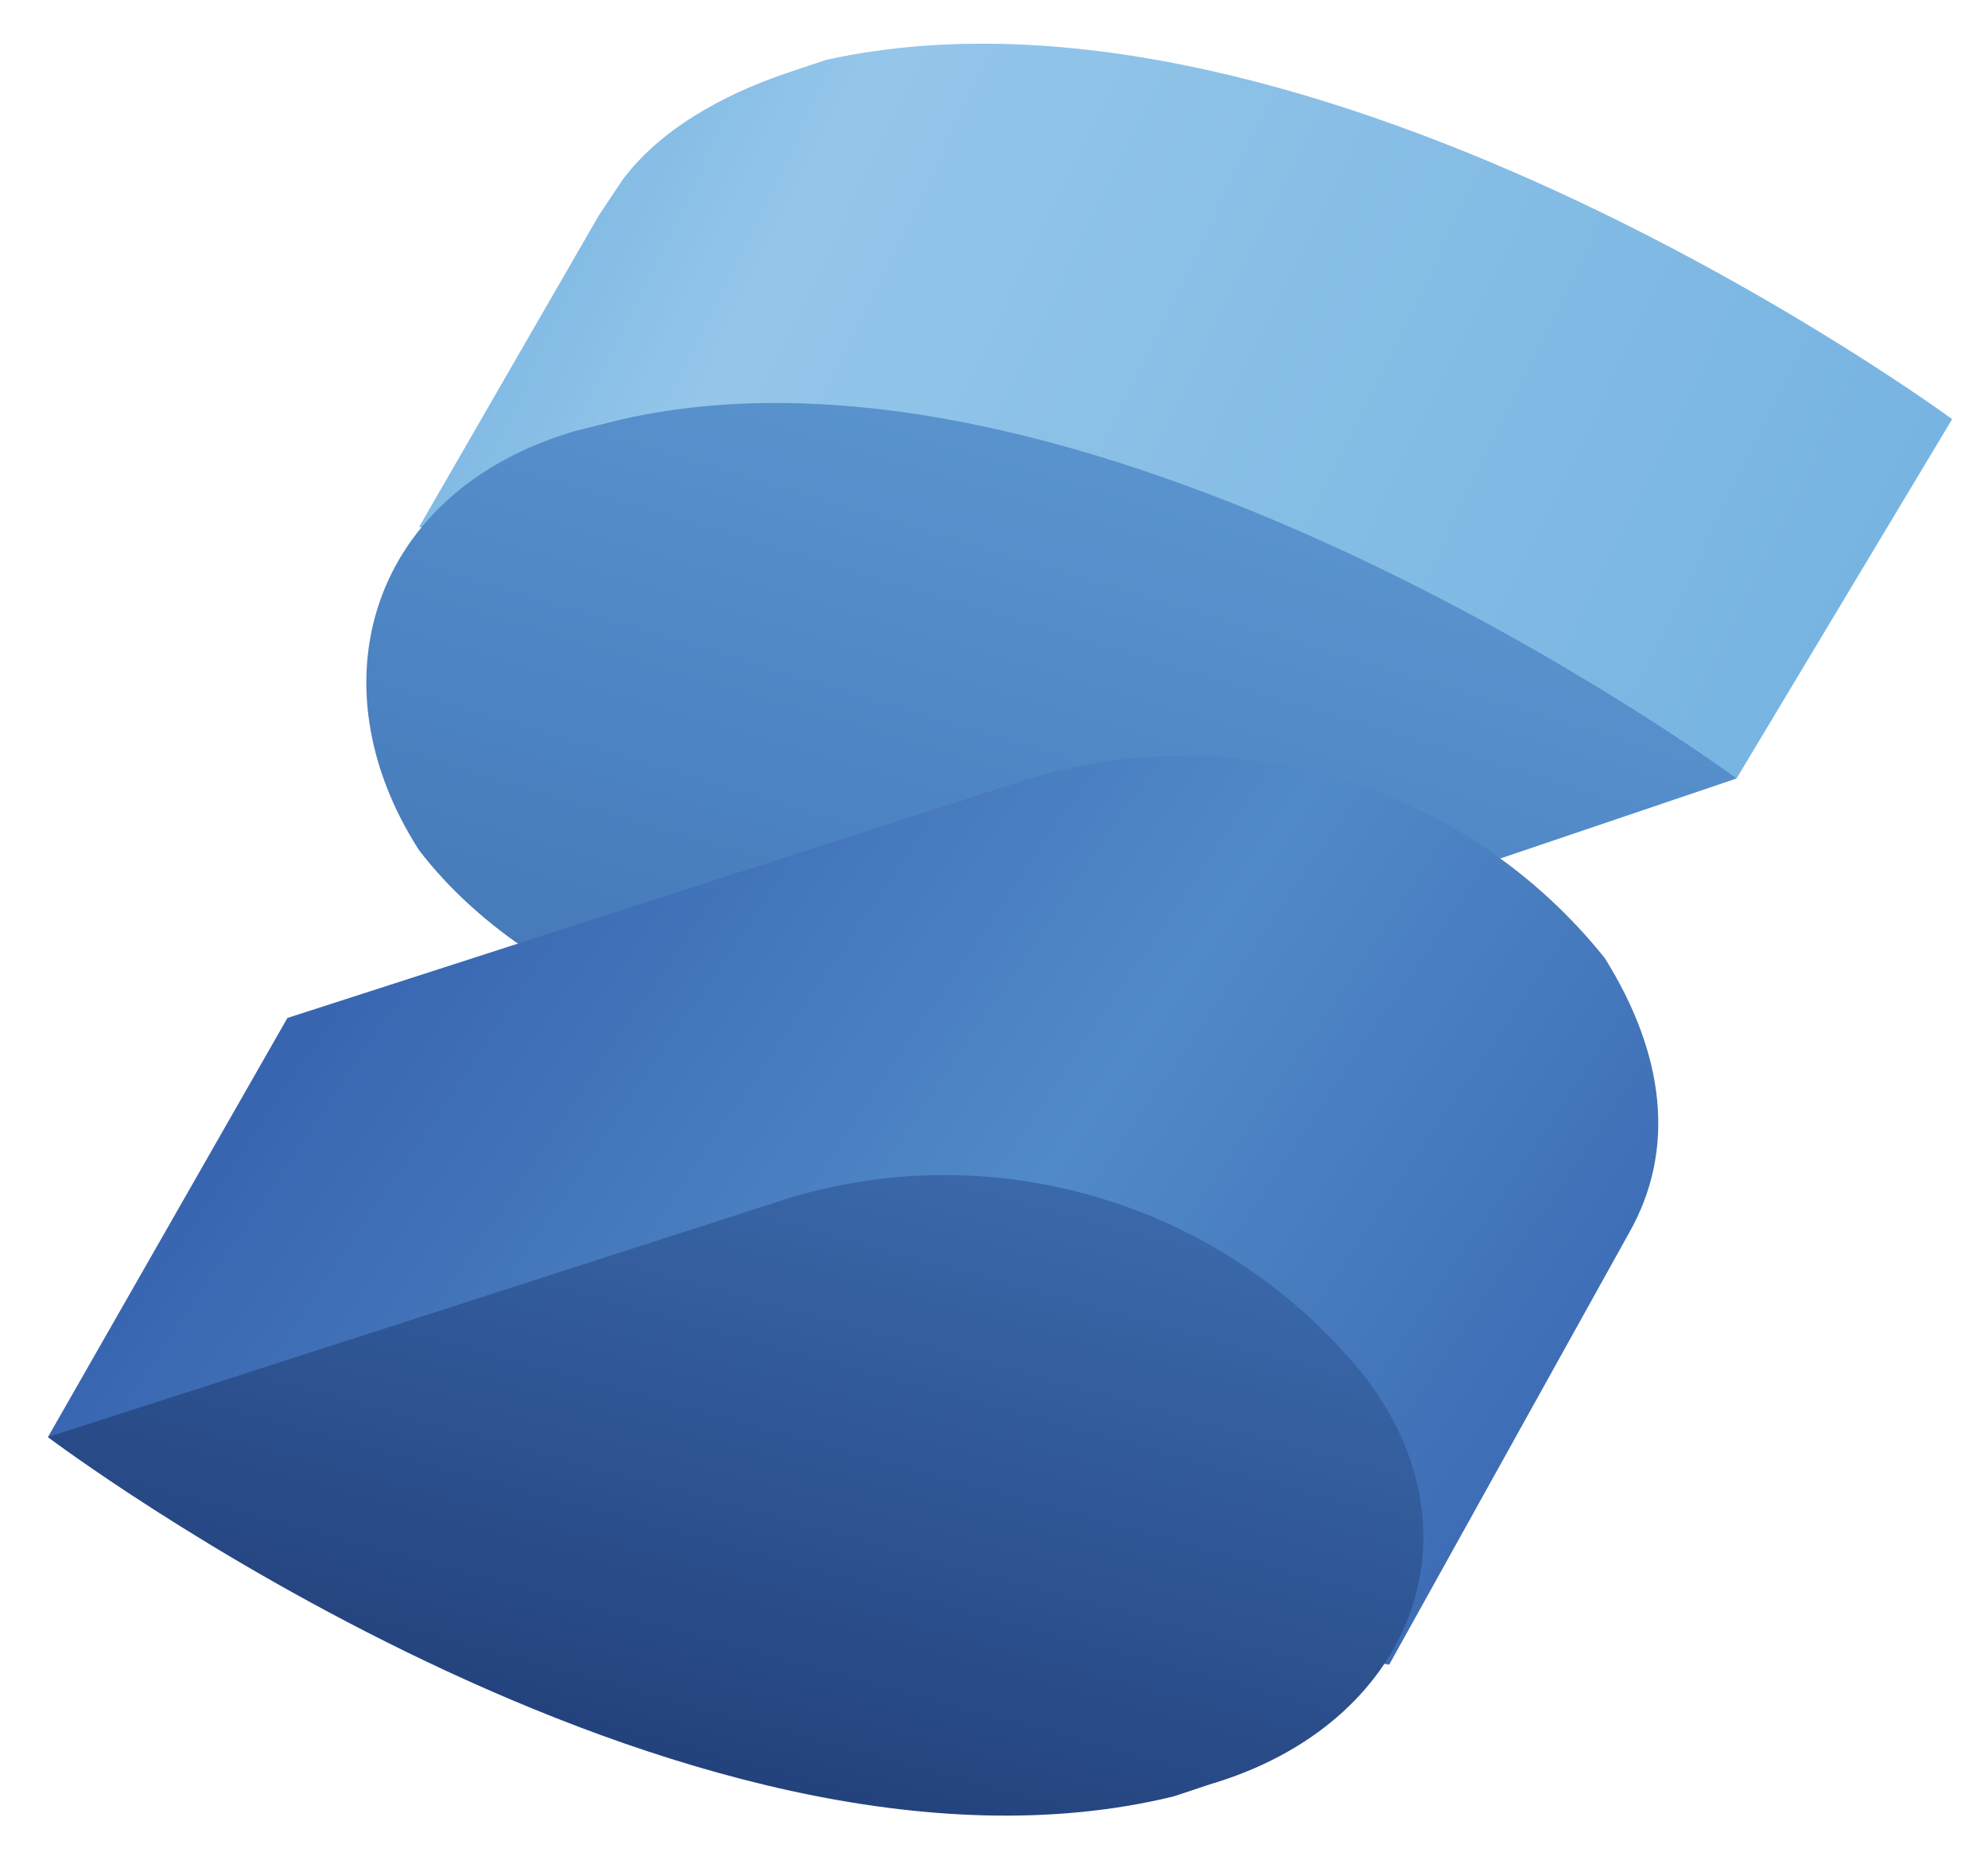
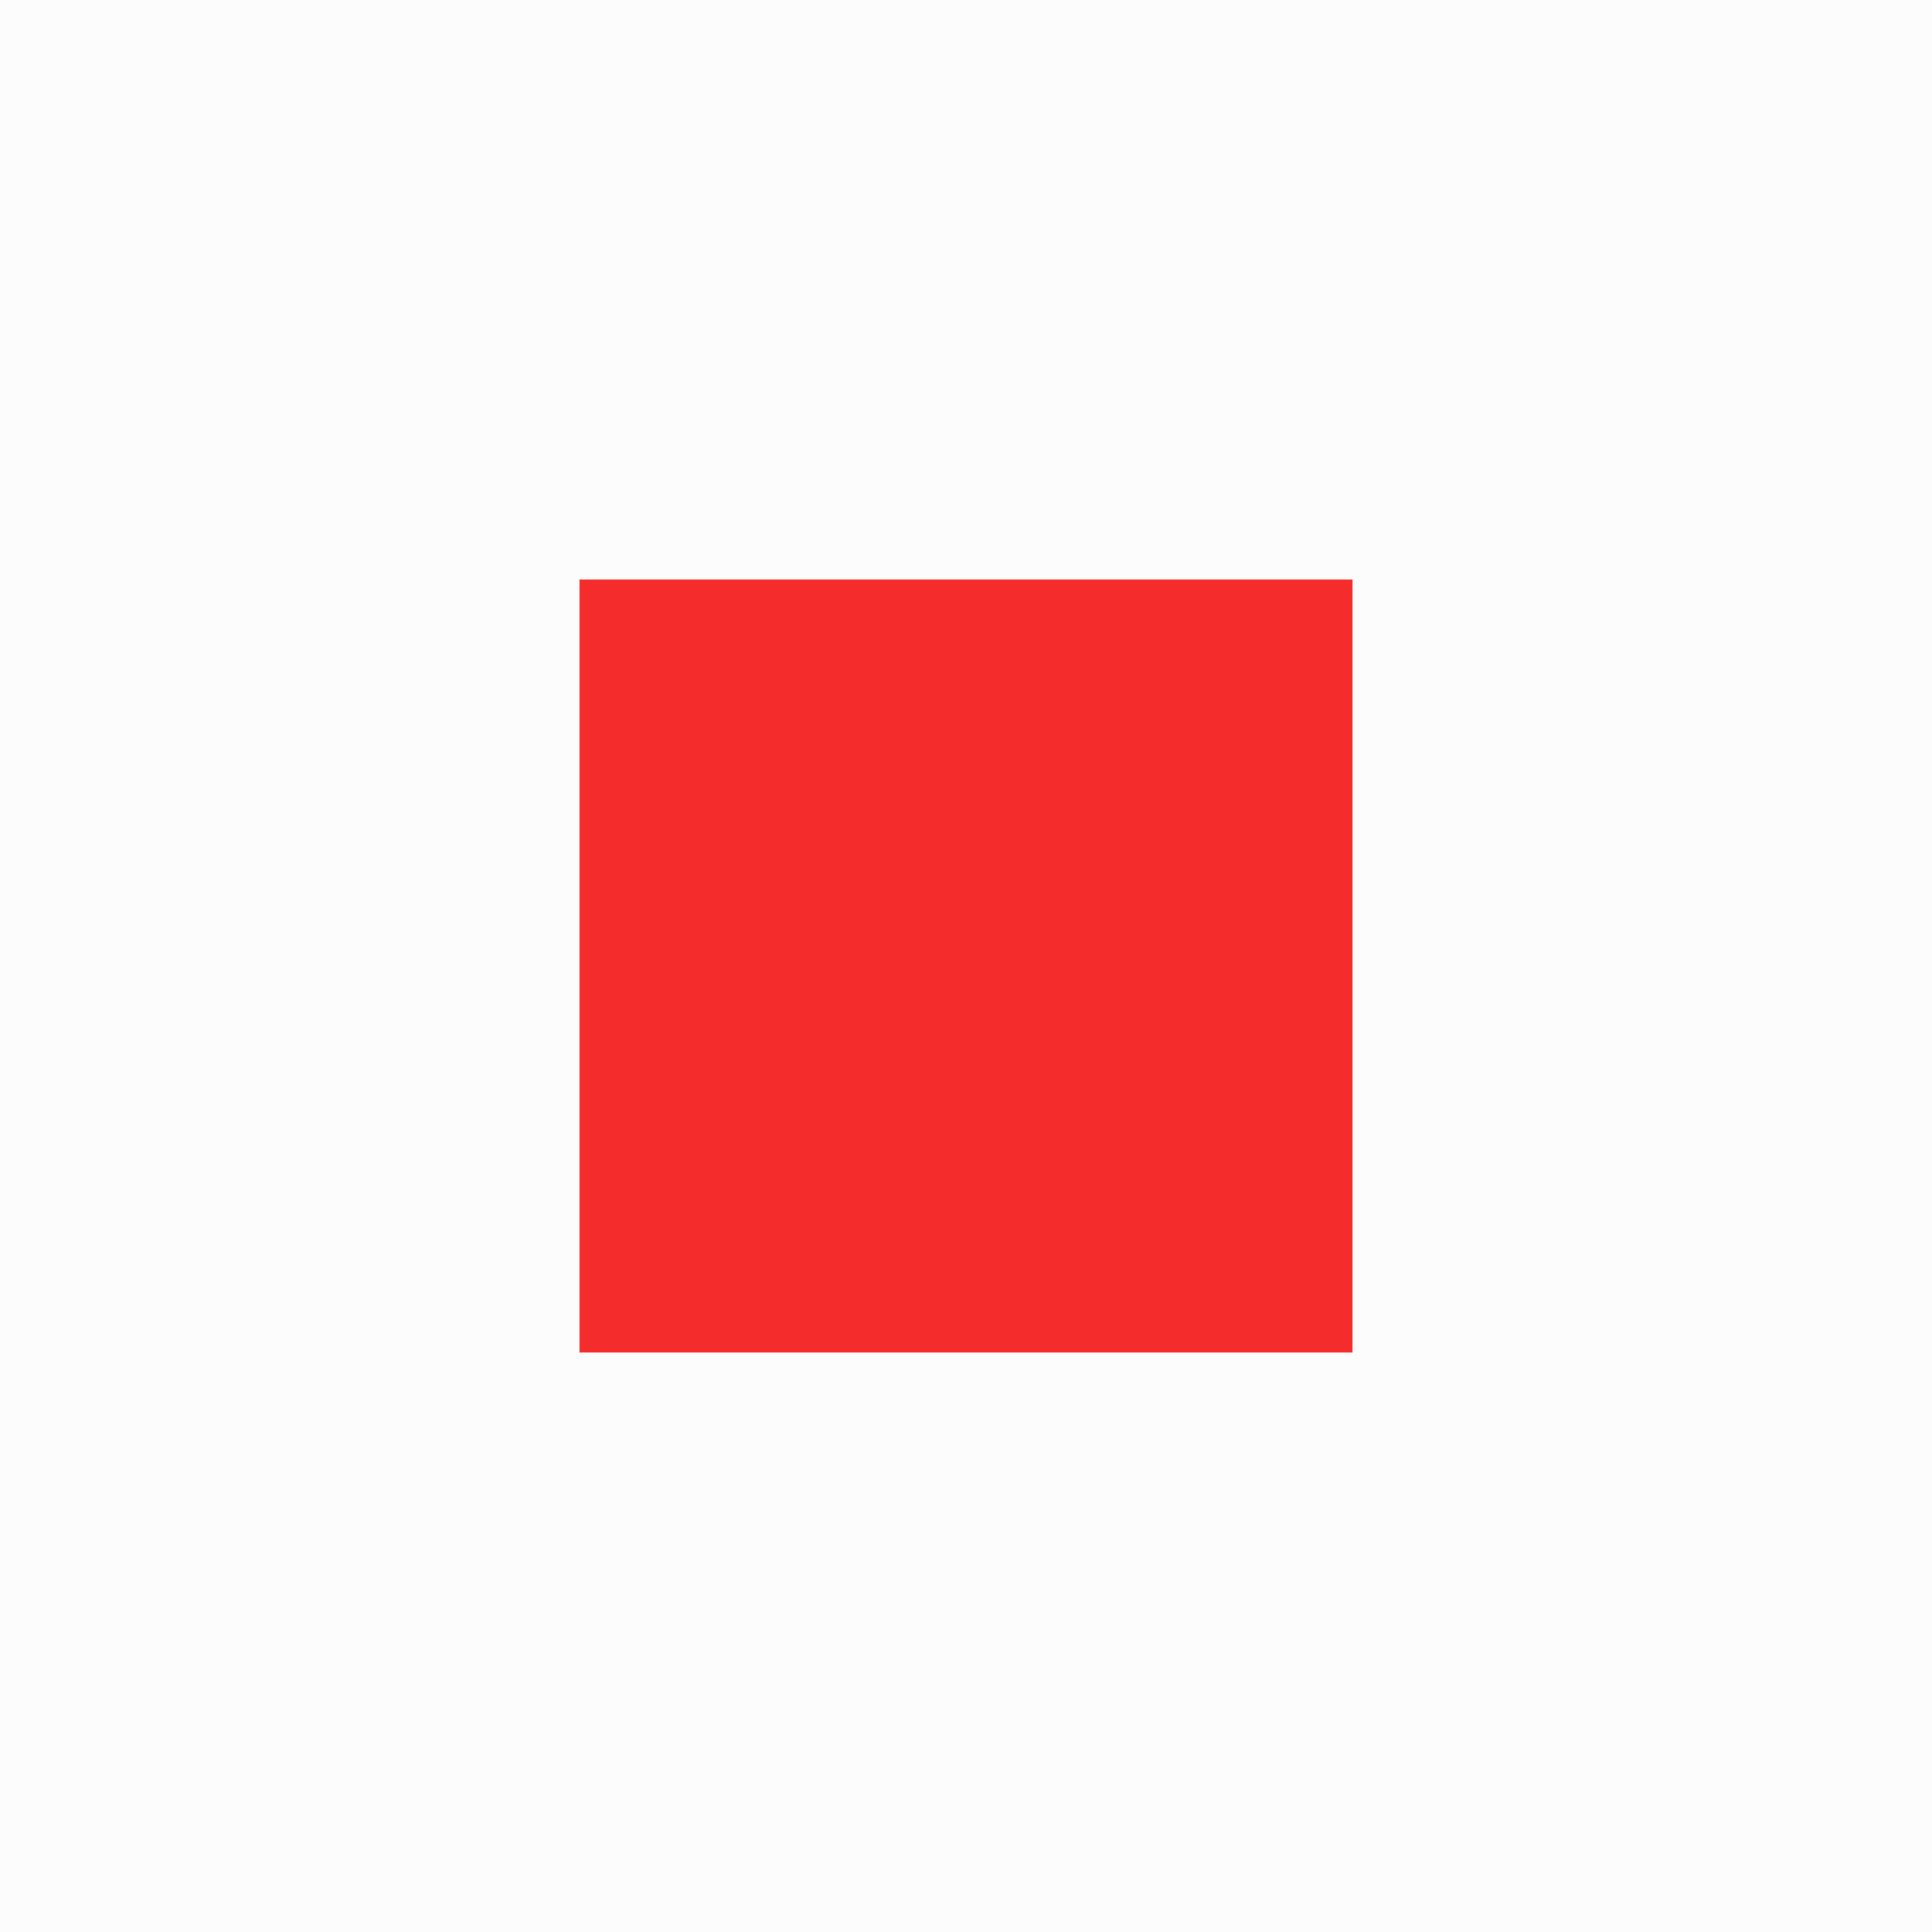
- <svg xmlns="http://www.w3.org/2000/svg" viewBox="0 0 166 155.3">
-   <path d="M163 35S110-4 69 5l-3 1c-6 2-11 5-14 9l-2 3-15 26 26 5c11 7 25 10 38 7l46 9 18-30z" fill="#76b3e1" />
-   <linearGradient id="a" gradientUnits="userSpaceOnUse" x1="27.5" y1="3" x2="152" y2="63.5">
-     <stop offset=".1" stop-color="#76b3e1" />
-     <stop offset=".3" stop-color="#dcf2fd" />
-     <stop offset="1" stop-color="#76b3e1" />
-   </linearGradient>
-   <path d="M163 35S110-4 69 5l-3 1c-6 2-11 5-14 9l-2 3-15 26 26 5c11 7 25 10 38 7l46 9 18-30z" opacity=".3" fill="url(#a)" />
-   <path d="M52 35l-4 1c-17 5-22 21-13 35 10 13 31 20 48 15l62-21S92 26 52 35z" fill="#518ac8" />
-   <linearGradient id="b" gradientUnits="userSpaceOnUse" x1="95.8" y1="32.6" x2="74" y2="105.2">
-     <stop offset="0" stop-color="#76b3e1" />
-     <stop offset=".5" stop-color="#4377bb" />
-     <stop offset="1" stop-color="#1f3b77" />
-   </linearGradient>
-   <path d="M52 35l-4 1c-17 5-22 21-13 35 10 13 31 20 48 15l62-21S92 26 52 35z" opacity=".3" fill="url(#b)" />
-   <linearGradient id="c" gradientUnits="userSpaceOnUse" x1="18.4" y1="64.2" x2="144.3" y2="149.8">
-     <stop offset="0" stop-color="#315aa9" />
-     <stop offset=".5" stop-color="#518ac8" />
-     <stop offset="1" stop-color="#315aa9" />
-   </linearGradient>
-   <path d="M134 80a45 45 0 00-48-15L24 85 4 120l112 19 20-36c4-7 3-15-2-23z" fill="url(#c)" />
-   <linearGradient id="d" gradientUnits="userSpaceOnUse" x1="75.2" y1="74.5" x2="24.4" y2="260.8">
-     <stop offset="0" stop-color="#4377bb" />
-     <stop offset=".5" stop-color="#1a336b" />
-     <stop offset="1" stop-color="#1a336b" />
-   </linearGradient>
-   <path d="M114 115a45 45 0 00-48-15L4 120s53 40 94 30l3-1c17-5 23-21 13-34z" fill="url(#d)" />
+ <svg xmlns="http://www.w3.org/2000/svg" id="svg" version="1.1" width="400" height="400" viewBox="0, 0, 400,400">
+   <g id="svgg">
+     <path id="path0" d="M0.000 200.000 L 0.000 400.000 200.000 400.000 L 400.000 400.000 400.000 200.000 L 400.000 0.000 200.000 0.000 L 0.000 0.000 0.000 200.000 M280.078 200.000 L 280.078 280.078 200.000 280.078 L 119.922 280.078 119.922 200.000 L 119.922 119.922 200.000 119.922 L 280.078 119.922 280.078 200.000 " stroke="none" fill="#fcfcfc" fill-rule="evenodd" />
+     <path id="path1" d="M119.922 200.000 L 119.922 280.078 200.000 280.078 L 280.078 280.078 280.078 200.000 L 280.078 119.922 200.000 119.922 L 119.922 119.922 119.922 200.000 " stroke="none" fill="#f42c2c" fill-rule="evenodd" />
+     <path id="path2" d="" stroke="none" fill="#f8c8100" fill-rule="evenodd" />
+     <path id="path3" d="" stroke="none" fill="#f8c8100" fill-rule="evenodd" />
+     <path id="path4" d="" stroke="none" fill="#f8c8100" fill-rule="evenodd" />
+   </g>
</svg>
